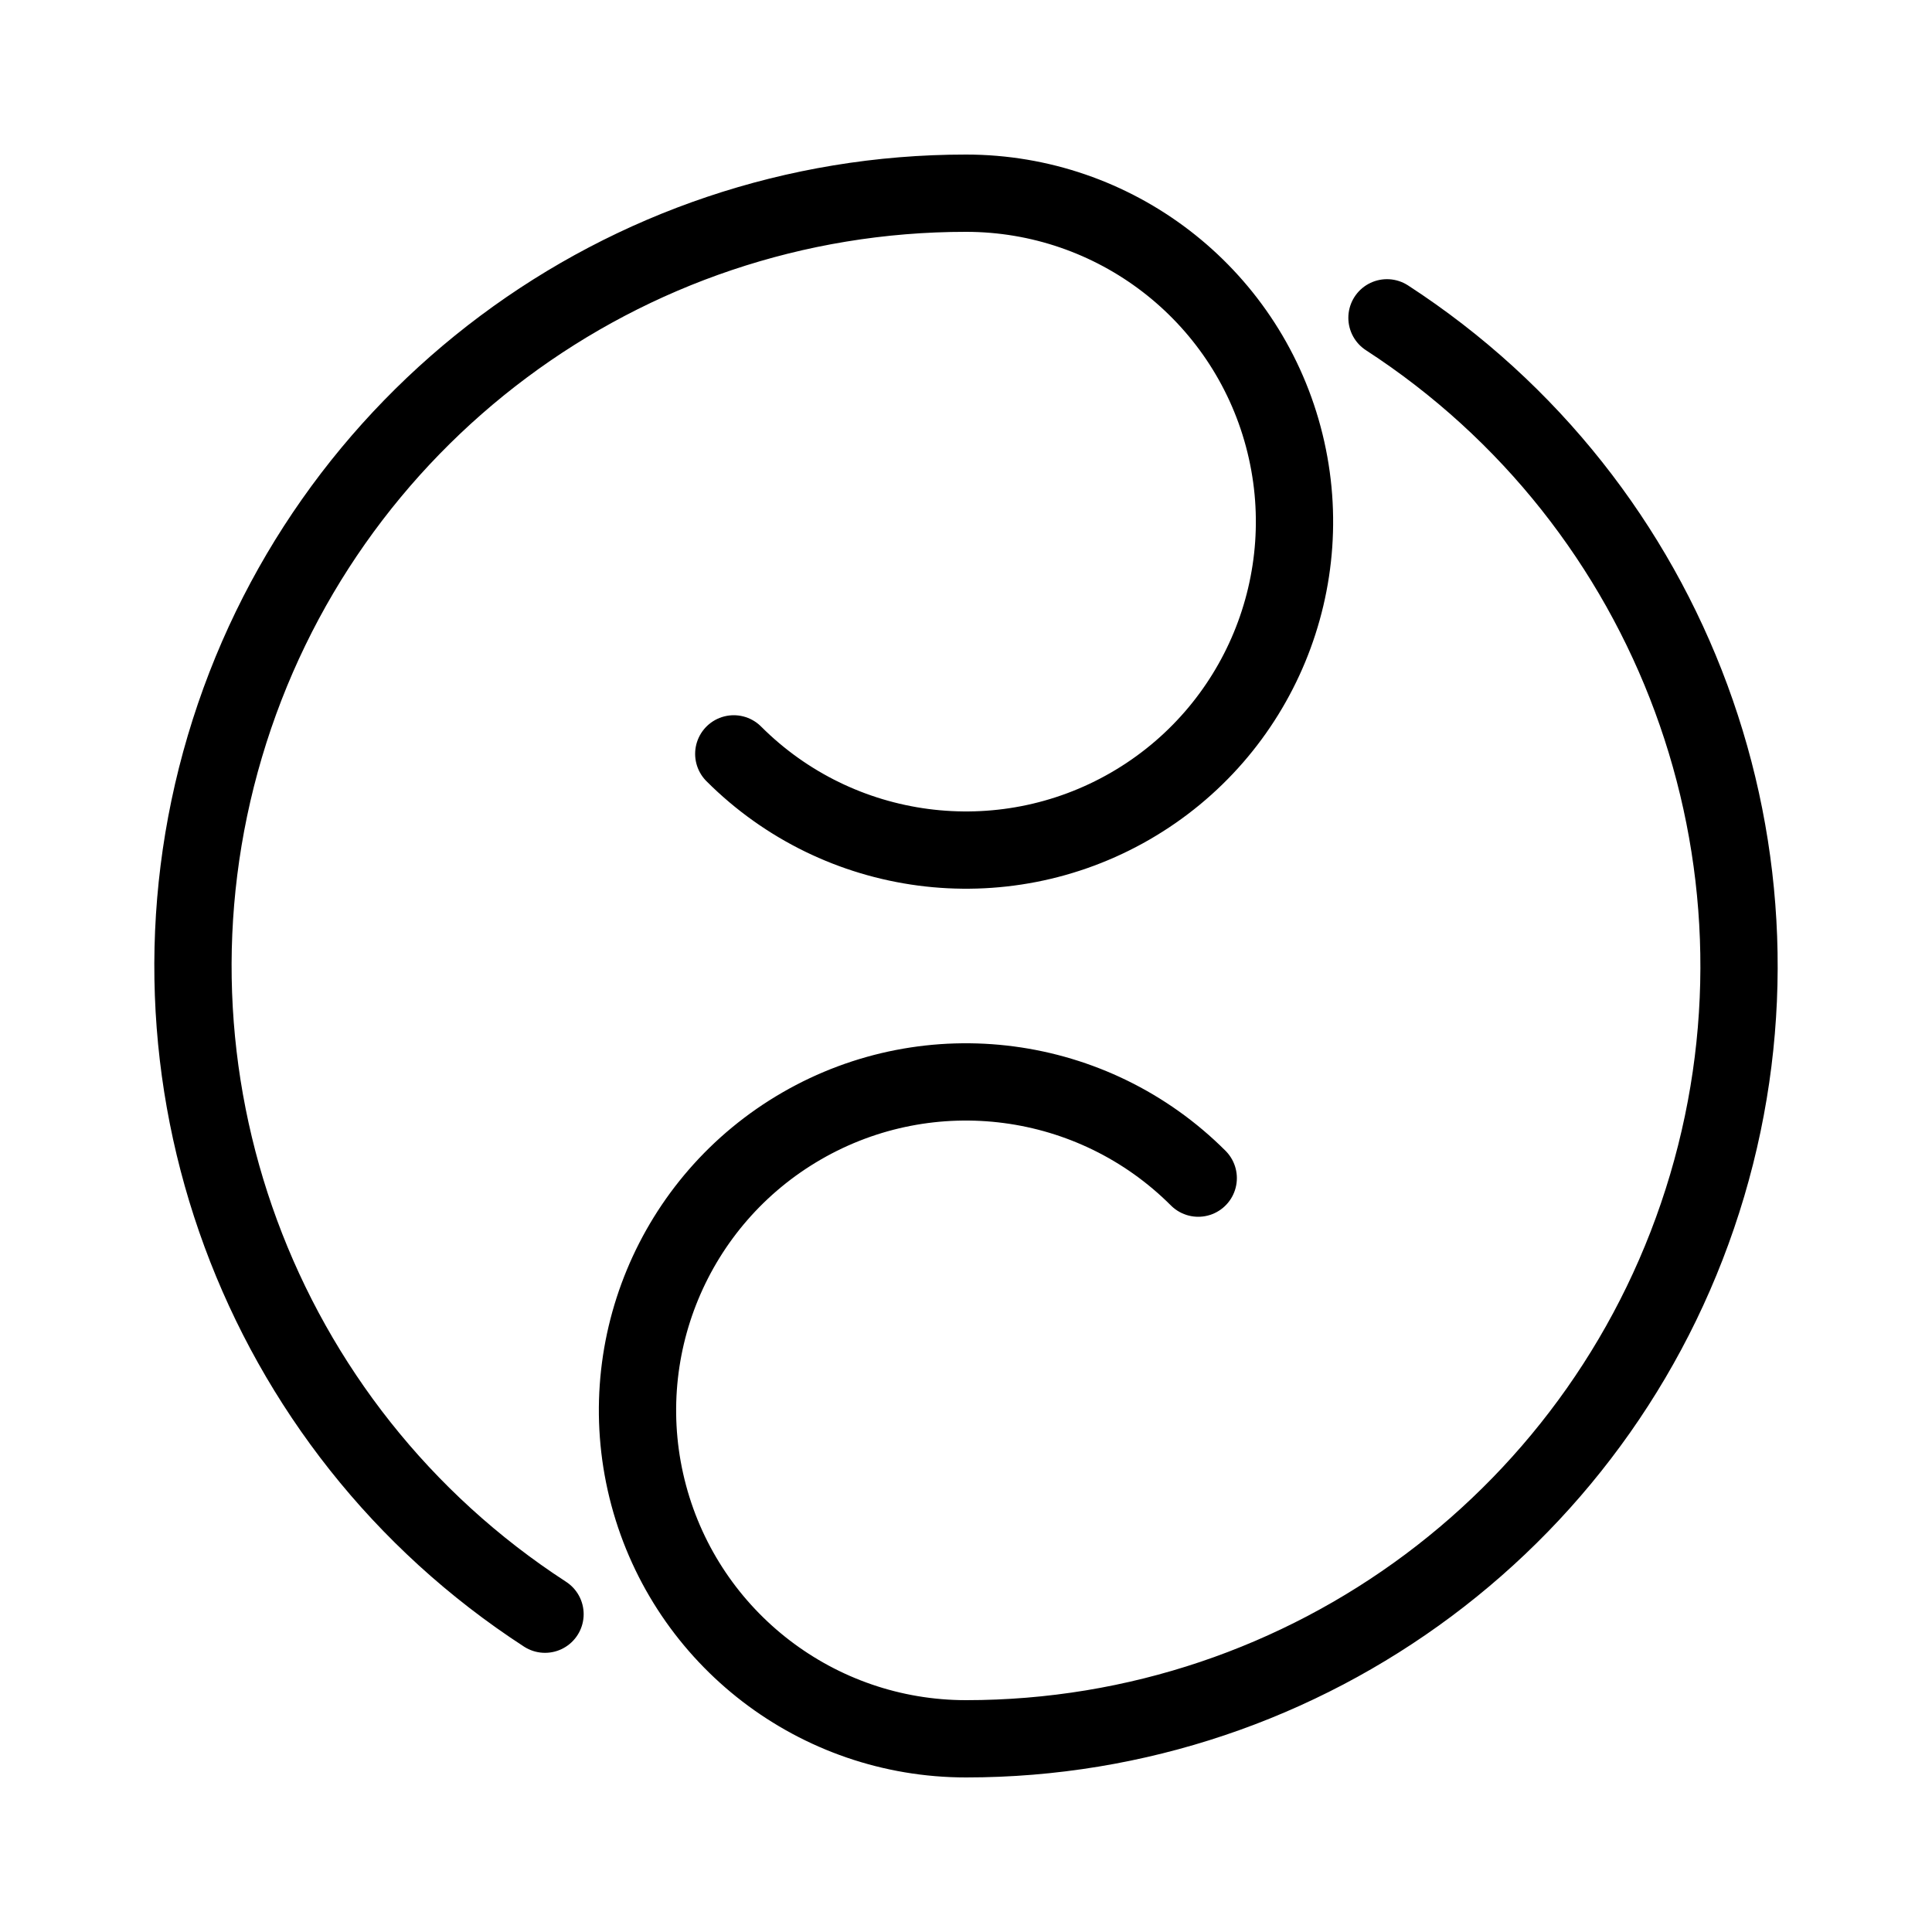
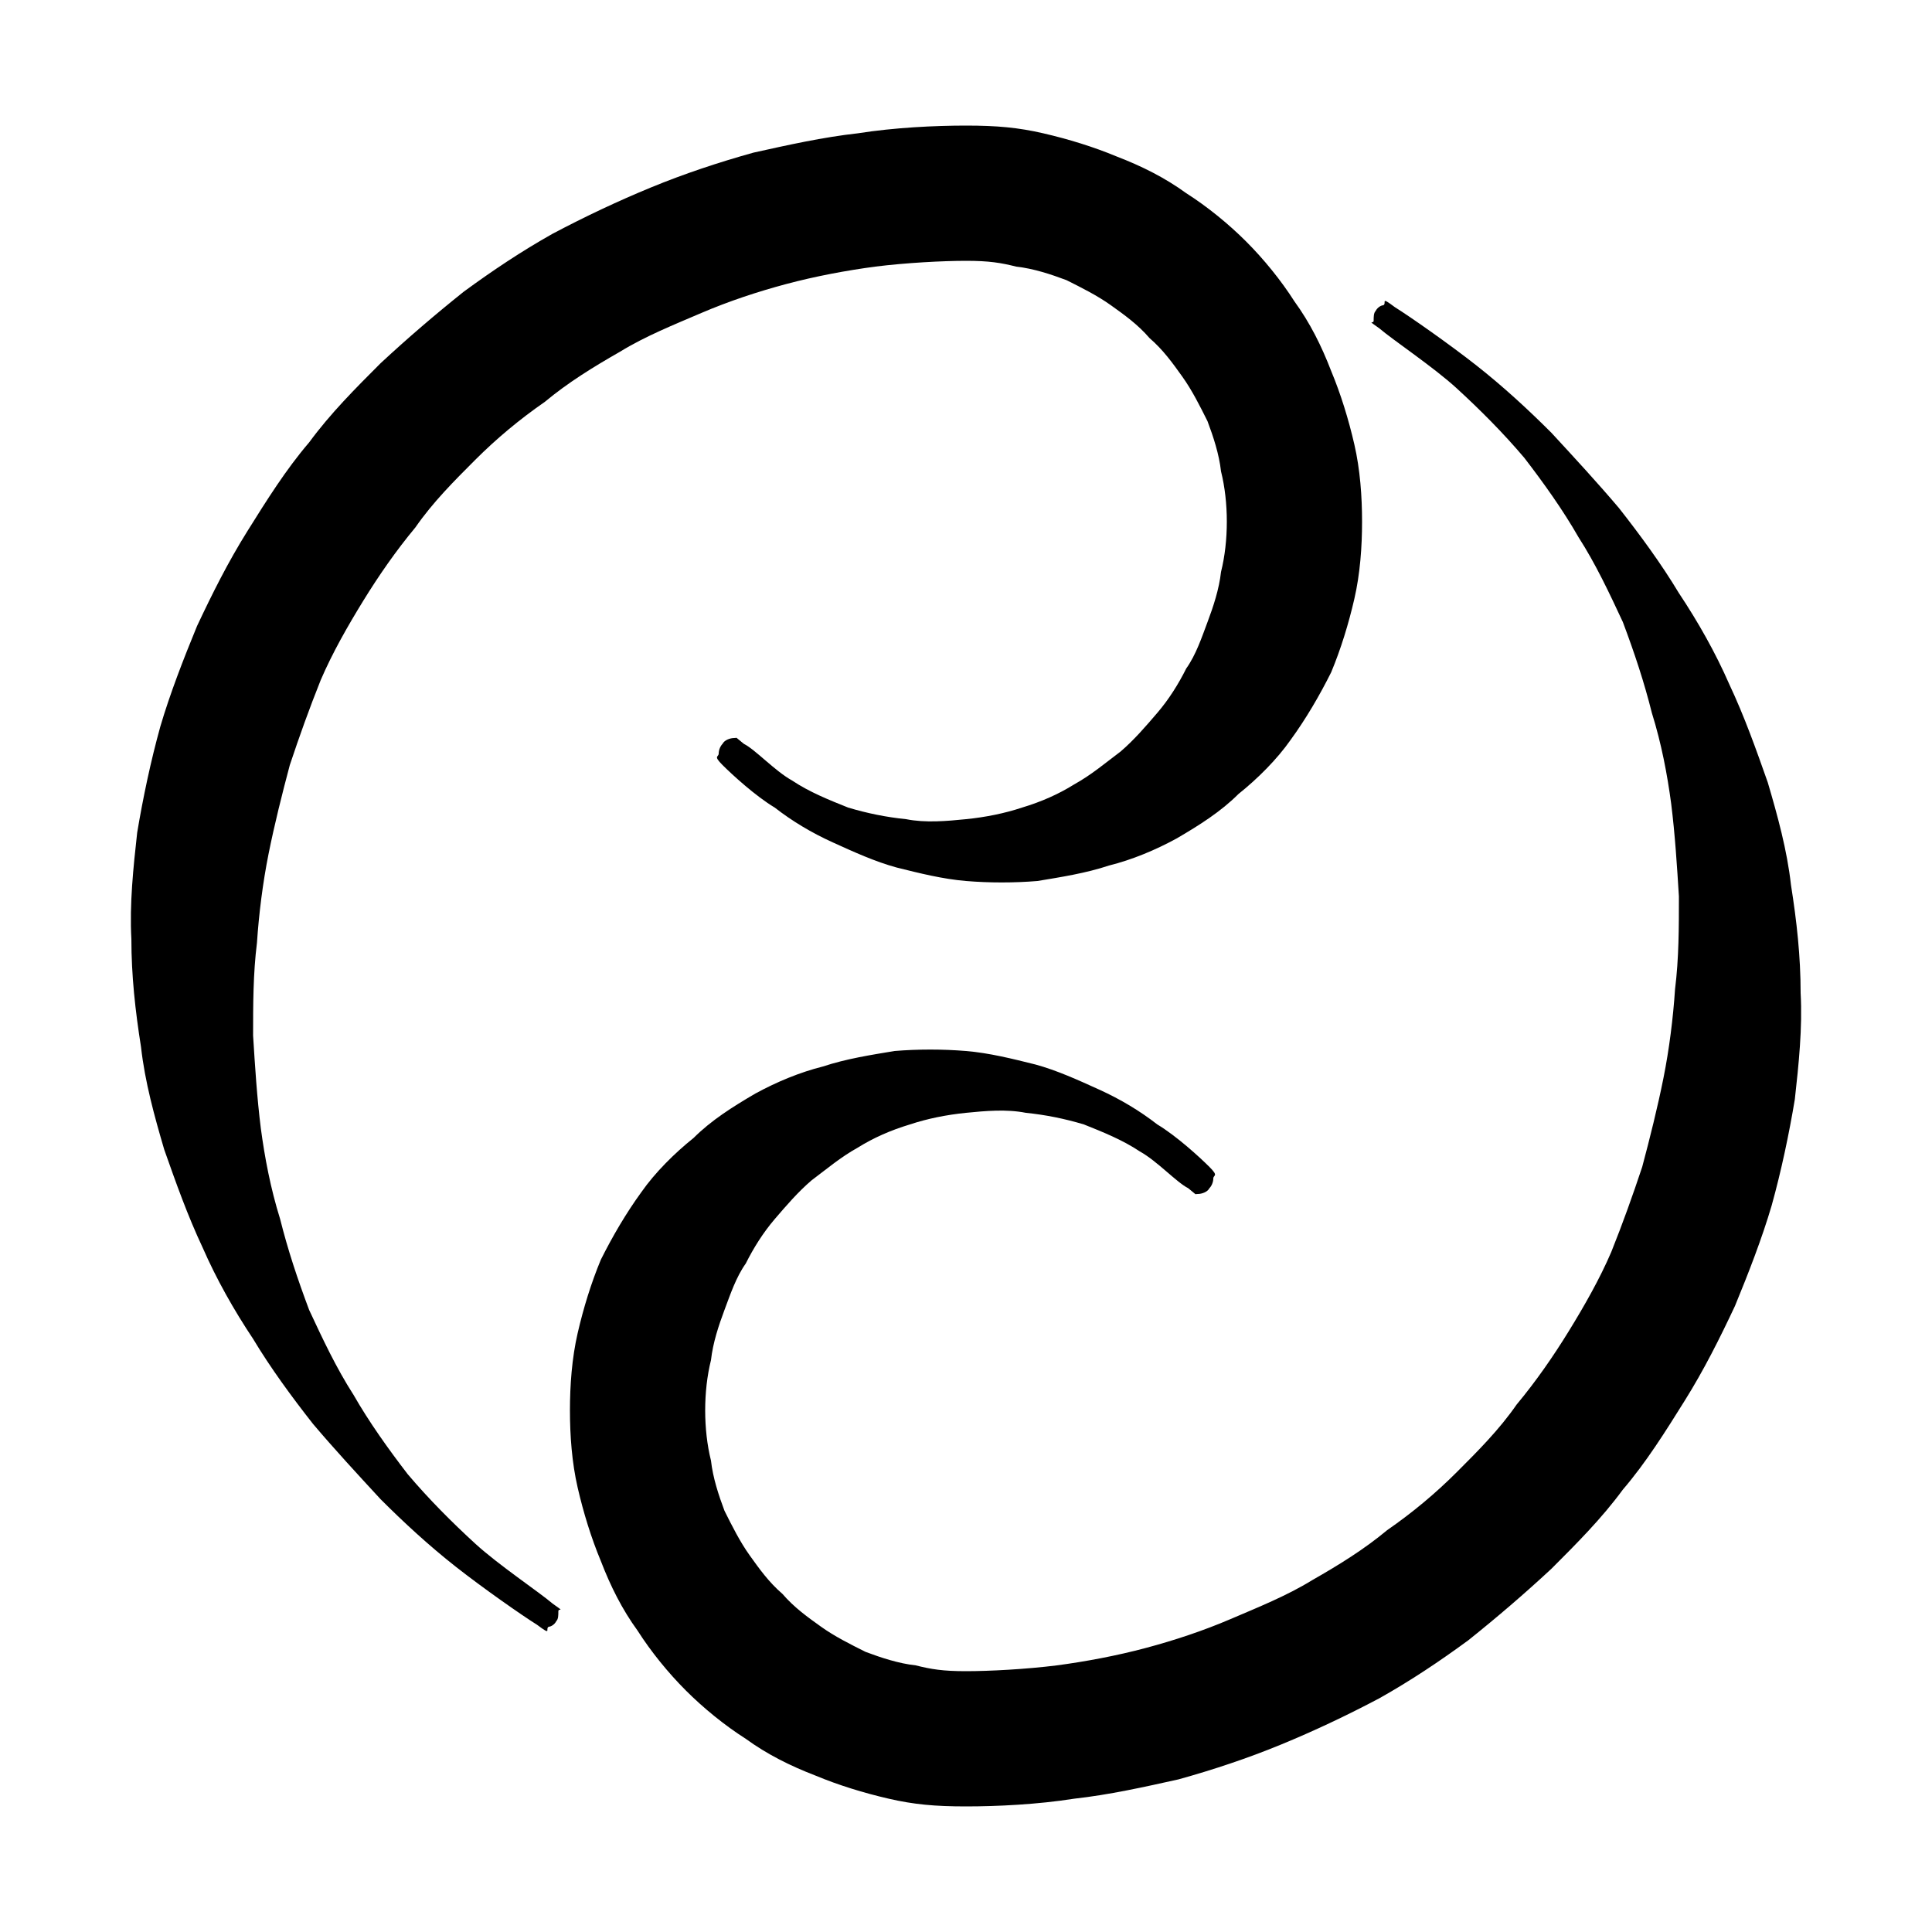
<svg xmlns="http://www.w3.org/2000/svg" viewBox="0 0 100 100" role="img" aria-labelledby="t">
-   <path d="M28.21 83.55A40 40 0 0 1 50 10a17 17 0 1 1-12.02 29.02M71.79 16.45A40 40 0 0 1 50 90a17 17 0 1 1 12.02-29.02" fill="none" stroke="currentColor" stroke-width="4" stroke-linecap="round" stroke-linejoin="round" />
+   <path d="M27.8 84.1C27 83.6 25 82.2 23.6 81.1C22.2 80 20.9 78.8 19.7 77.6C18.5 76.3 17.3 75 16.2 73.7C15.1 72.3 14 70.8 13.1 69.3C12.1 67.8 11.2 66.2 10.5 64.6C9.7 62.9 9.1 61.2 8.5 59.5C8 57.8 7.5 56 7.3 54.2C7 52.3 6.8 50.5 6.8 48.6C6.7 46.8 6.9 44.9 7.1 43.1C7.4 41.3 7.8 39.4 8.3 37.6C8.8 35.9 9.5 34.1 10.2 32.4C11 30.7 11.8 29.1 12.8 27.5C13.8 25.9 14.8 24.3 16 22.9C17.1 21.4 18.4 20.1 19.7 18.8C21.1 17.5 22.5 16.3 24 15.1C25.5 14 27 13 28.6 12.1C30.3 11.2 32 10.4 33.7 9.7C35.4 9 37.2 8.4 39 7.9C40.8 7.5 42.6 7.1 44.4 6.9C46.3 6.6 48.4 6.5 50 6.5C51.6 6.5 52.7 6.6 54 6.9C55.3 7.2 56.6 7.6 57.8 8.1C59.1 8.6 60.3 9.2 61.4 10C62.5 10.7 63.6 11.6 64.5 12.5C65.4 13.4 66.3 14.5 67 15.6C67.8 16.7 68.4 17.9 68.9 19.2C69.4 20.4 69.8 21.7 70.1 23C70.4 24.3 70.5 25.7 70.5 27C70.5 28.3 70.4 29.7 70.1 31C69.8 32.3 69.4 33.6 68.9 34.8C68.3 36 67.6 37.2 66.8 38.3C66.1 39.3 65.1 40.3 64.1 41.1C63.2 42 62.1 42.7 60.9 43.4C59.8 44 58.6 44.5 57.4 44.8C56.2 45.2 54.9 45.4 53.7 45.6C52.5 45.7 51.2 45.7 50 45.6C48.8 45.5 47.6 45.2 46.4 44.9C45.3 44.6 44.2 44.1 43.1 43.6C42 43.1 41 42.5 40.1 41.8C39.1 41.2 37.9 40.1 37.4 39.6C36.9 39.1 37.2 39.2 37.2 39C37.2 38.8 37.3 38.6 37.4 38.5C37.5 38.3 37.8 38.2 38 38.2C38.2 38.2 38 38.1 38.5 38.5C39.1 38.8 40.1 39.9 41 40.4C41.9 41 42.9 41.4 43.9 41.8C44.9 42.1 45.9 42.3 46.9 42.4C47.9 42.6 49 42.5 50 42.4C51 42.3 52 42.1 52.9 41.8C53.9 41.5 54.8 41.1 55.6 40.6C56.5 40.1 57.2 39.5 58 38.9C58.7 38.3 59.3 37.6 59.9 36.9C60.5 36.2 61 35.4 61.4 34.6C61.9 33.9 62.2 33 62.5 32.2C62.8 31.4 63.1 30.5 63.2 29.6C63.4 28.8 63.5 27.9 63.5 27C63.5 26.1 63.4 25.2 63.2 24.4C63.1 23.5 62.8 22.6 62.5 21.8C62.1 21 61.7 20.2 61.2 19.5C60.7 18.8 60.2 18.1 59.5 17.5C58.9 16.8 58.2 16.3 57.5 15.8C56.8 15.3 56 14.9 55.2 14.5C54.4 14.2 53.5 13.9 52.6 13.8C51.8 13.6 51.2 13.5 50 13.5C48.8 13.5 46.9 13.6 45.3 13.8C43.8 14 42.2 14.3 40.7 14.7C39.2 15.1 37.7 15.6 36.3 16.2C34.9 16.8 33.4 17.4 32.1 18.2C30.7 19 29.4 19.8 28.2 20.8C26.9 21.7 25.7 22.7 24.6 23.8C23.5 24.9 22.4 26 21.5 27.3C20.5 28.5 19.6 29.8 18.8 31.1C18 32.4 17.2 33.8 16.6 35.2C16 36.7 15.5 38.1 15 39.6C14.6 41.1 14.2 42.7 13.9 44.2C13.6 45.7 13.4 47.3 13.3 48.8C13.1 50.4 13.1 52 13.1 53.6C13.2 55.2 13.3 56.8 13.5 58.4C13.7 59.9 14 61.5 14.5 63.1C14.9 64.7 15.4 66.2 16 67.8C16.7 69.3 17.4 70.8 18.3 72.2C19.1 73.6 20.1 75 21.1 76.3C22.2 77.6 23.4 78.8 24.6 79.9C25.8 81 27.9 82.4 28.6 83C29.3 83.5 28.9 83.2 28.9 83.4C28.9 83.6 28.9 83.8 28.8 83.9C28.7 84.1 28.5 84.2 28.4 84.2C28.2 84.3 28.6 84.7 27.8 84.1ZM72.2 15.9C73 16.4 75 17.8 76.4 18.9C77.8 20 79.1 21.2 80.3 22.4C81.5 23.7 82.7 25 83.8 26.3C84.9 27.7 86 29.2 86.9 30.7C87.9 32.2 88.8 33.8 89.5 35.4C90.3 37.1 90.9 38.8 91.5 40.5C92 42.2 92.5 44 92.7 45.8C93 47.7 93.2 49.5 93.2 51.4C93.3 53.2 93.1 55.1 92.9 56.9C92.6 58.7 92.2 60.6 91.7 62.4C91.2 64.1 90.5 65.9 89.8 67.6C89 69.3 88.2 70.9 87.2 72.5C86.2 74.1 85.2 75.7 84 77.1C82.9 78.6 81.6 79.9 80.3 81.2C78.9 82.5 77.5 83.7 76 84.9C74.5 86 73 87 71.4 87.9C69.7 88.8 68 89.6 66.3 90.3C64.6 91 62.8 91.6 61 92.1C59.2 92.5 57.4 92.9 55.6 93.1C53.7 93.4 51.6 93.5 50 93.5C48.4 93.5 47.3 93.4 46 93.1C44.7 92.8 43.4 92.4 42.2 91.9C40.9 91.4 39.7 90.8 38.6 90C37.5 89.3 36.4 88.4 35.5 87.5C34.6 86.6 33.7 85.5 33 84.4C32.2 83.3 31.6 82.1 31.1 80.8C30.6 79.6 30.2 78.3 29.9 77C29.6 75.7 29.5 74.3 29.5 73C29.5 71.7 29.6 70.3 29.9 69C30.2 67.7 30.6 66.4 31.1 65.2C31.7 64 32.4 62.8 33.2 61.7C33.9 60.7 34.9 59.7 35.9 58.9C36.8 58 37.9 57.3 39.1 56.6C40.2 56 41.4 55.5 42.6 55.2C43.8 54.8 45.1 54.6 46.3 54.4C47.5 54.3 48.8 54.3 50 54.4C51.2 54.5 52.4 54.8 53.6 55.1C54.7 55.4 55.8 55.9 56.9 56.4C58 56.9 59 57.5 59.9 58.2C60.9 58.8 62.1 59.9 62.6 60.4C63.1 60.9 62.8 60.8 62.8 61C62.8 61.2 62.7 61.4 62.6 61.5C62.5 61.7 62.2 61.8 62 61.8C61.8 61.8 62 61.9 61.5 61.5C60.9 61.2 59.9 60.1 59 59.6C58.1 59 57.1 58.6 56.1 58.2C55.1 57.9 54.1 57.7 53.1 57.6C52.1 57.4 51 57.5 50 57.6C49 57.7 48 57.9 47.1 58.2C46.1 58.5 45.2 58.9 44.4 59.4C43.5 59.9 42.8 60.5 42 61.1C41.3 61.7 40.7 62.4 40.1 63.1C39.5 63.8 39 64.6 38.6 65.4C38.1 66.1 37.8 67 37.5 67.8C37.2 68.6 36.9 69.5 36.8 70.4C36.6 71.2 36.5 72.1 36.5 73C36.5 73.9 36.6 74.8 36.8 75.6C36.9 76.5 37.2 77.4 37.5 78.2C37.9 79 38.3 79.8 38.8 80.5C39.3 81.2 39.8 81.9 40.5 82.5C41.1 83.2 41.8 83.7 42.5 84.2C43.2 84.7 44 85.1 44.8 85.5C45.6 85.8 46.5 86.1 47.4 86.2C48.2 86.4 48.8 86.5 50 86.5C51.2 86.5 53.1 86.4 54.7 86.2C56.2 86 57.8 85.7 59.3 85.3C60.8 84.9 62.3 84.4 63.7 83.8C65.1 83.2 66.6 82.6 67.9 81.8C69.3 81 70.6 80.2 71.8 79.2C73.1 78.3 74.3 77.3 75.4 76.2C76.5 75.1 77.6 74 78.5 72.7C79.5 71.5 80.4 70.2 81.2 68.9C82 67.6 82.8 66.2 83.4 64.8C84 63.3 84.5 61.9 85 60.4C85.4 58.9 85.8 57.3 86.1 55.8C86.4 54.3 86.6 52.7 86.7 51.2C86.9 49.6 86.9 48 86.9 46.4C86.8 44.8 86.7 43.2 86.5 41.6C86.3 40.1 86 38.5 85.5 36.9C85.1 35.3 84.6 33.8 84 32.2C83.3 30.7 82.6 29.2 81.7 27.8C80.9 26.4 79.9 25 78.9 23.7C77.8 22.4 76.6 21.2 75.4 20.1C74.2 19 72.1 17.6 71.4 17C70.7 16.5 71.1 16.8 71.1 16.6C71.1 16.4 71.1 16.2 71.2 16.1C71.3 15.9 71.5 15.8 71.6 15.8C71.8 15.7 71.4 15.3 72.2 15.9Z" fill="currentColor" />
</svg>
